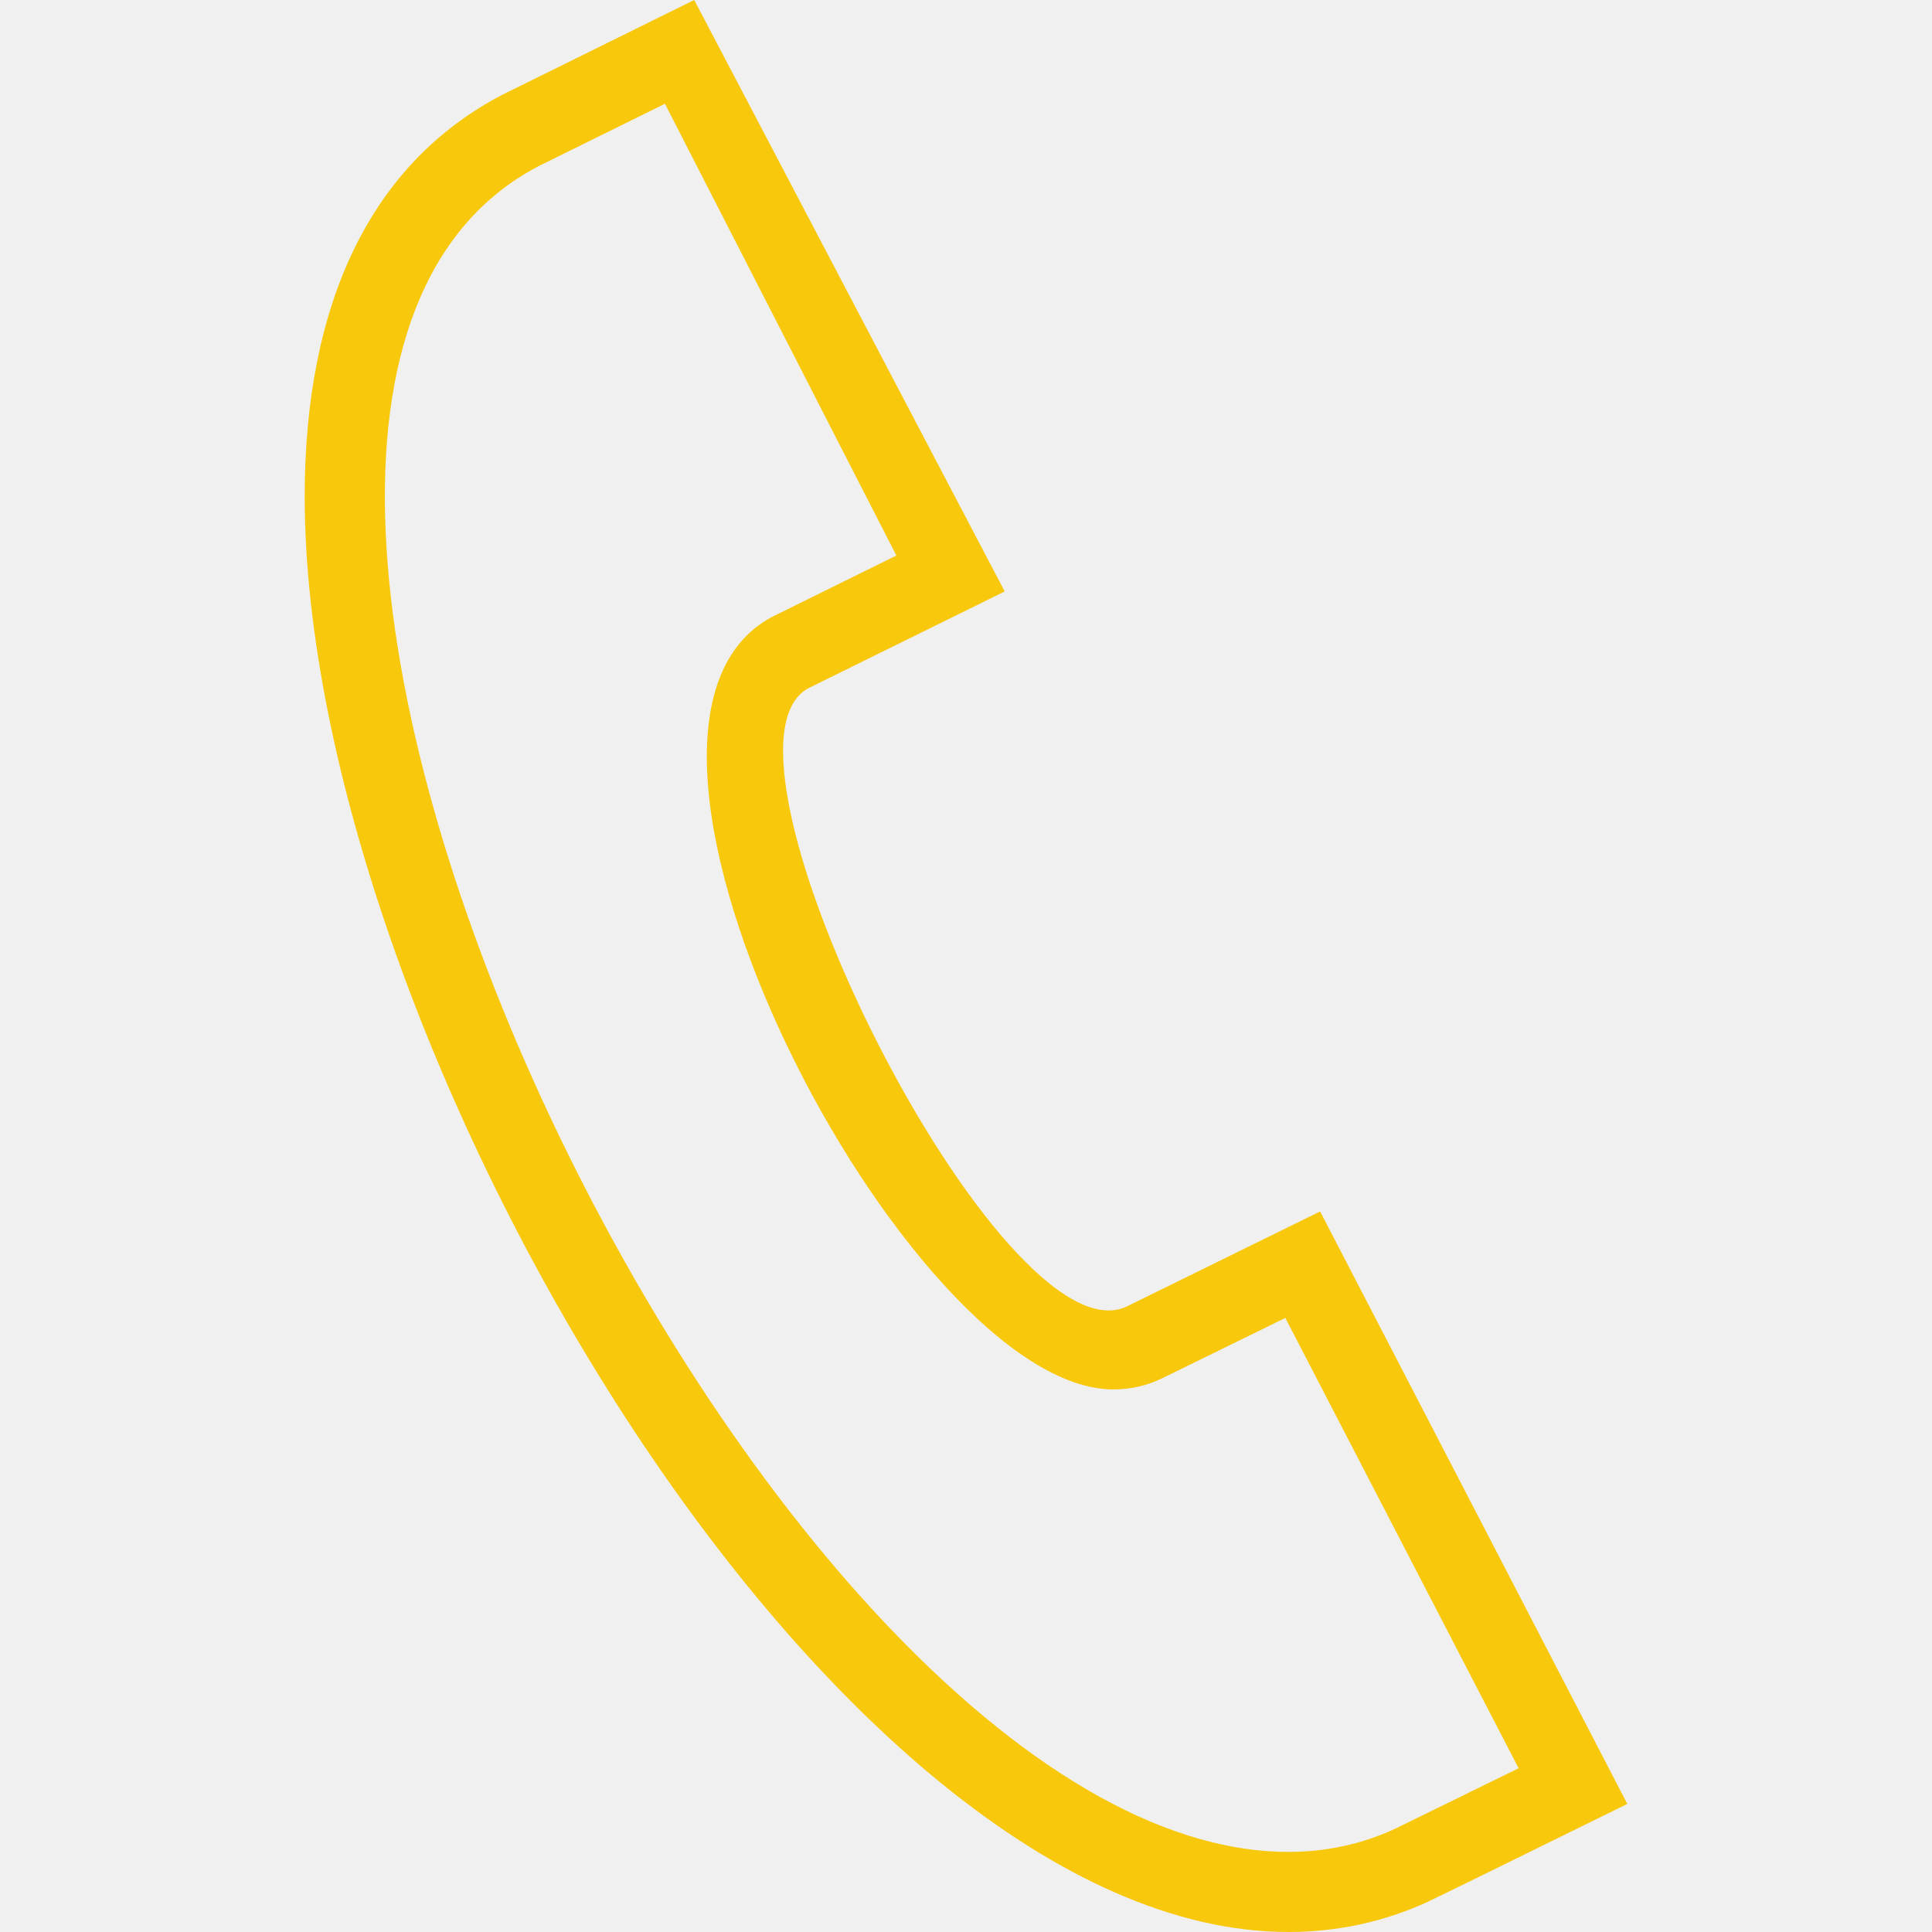
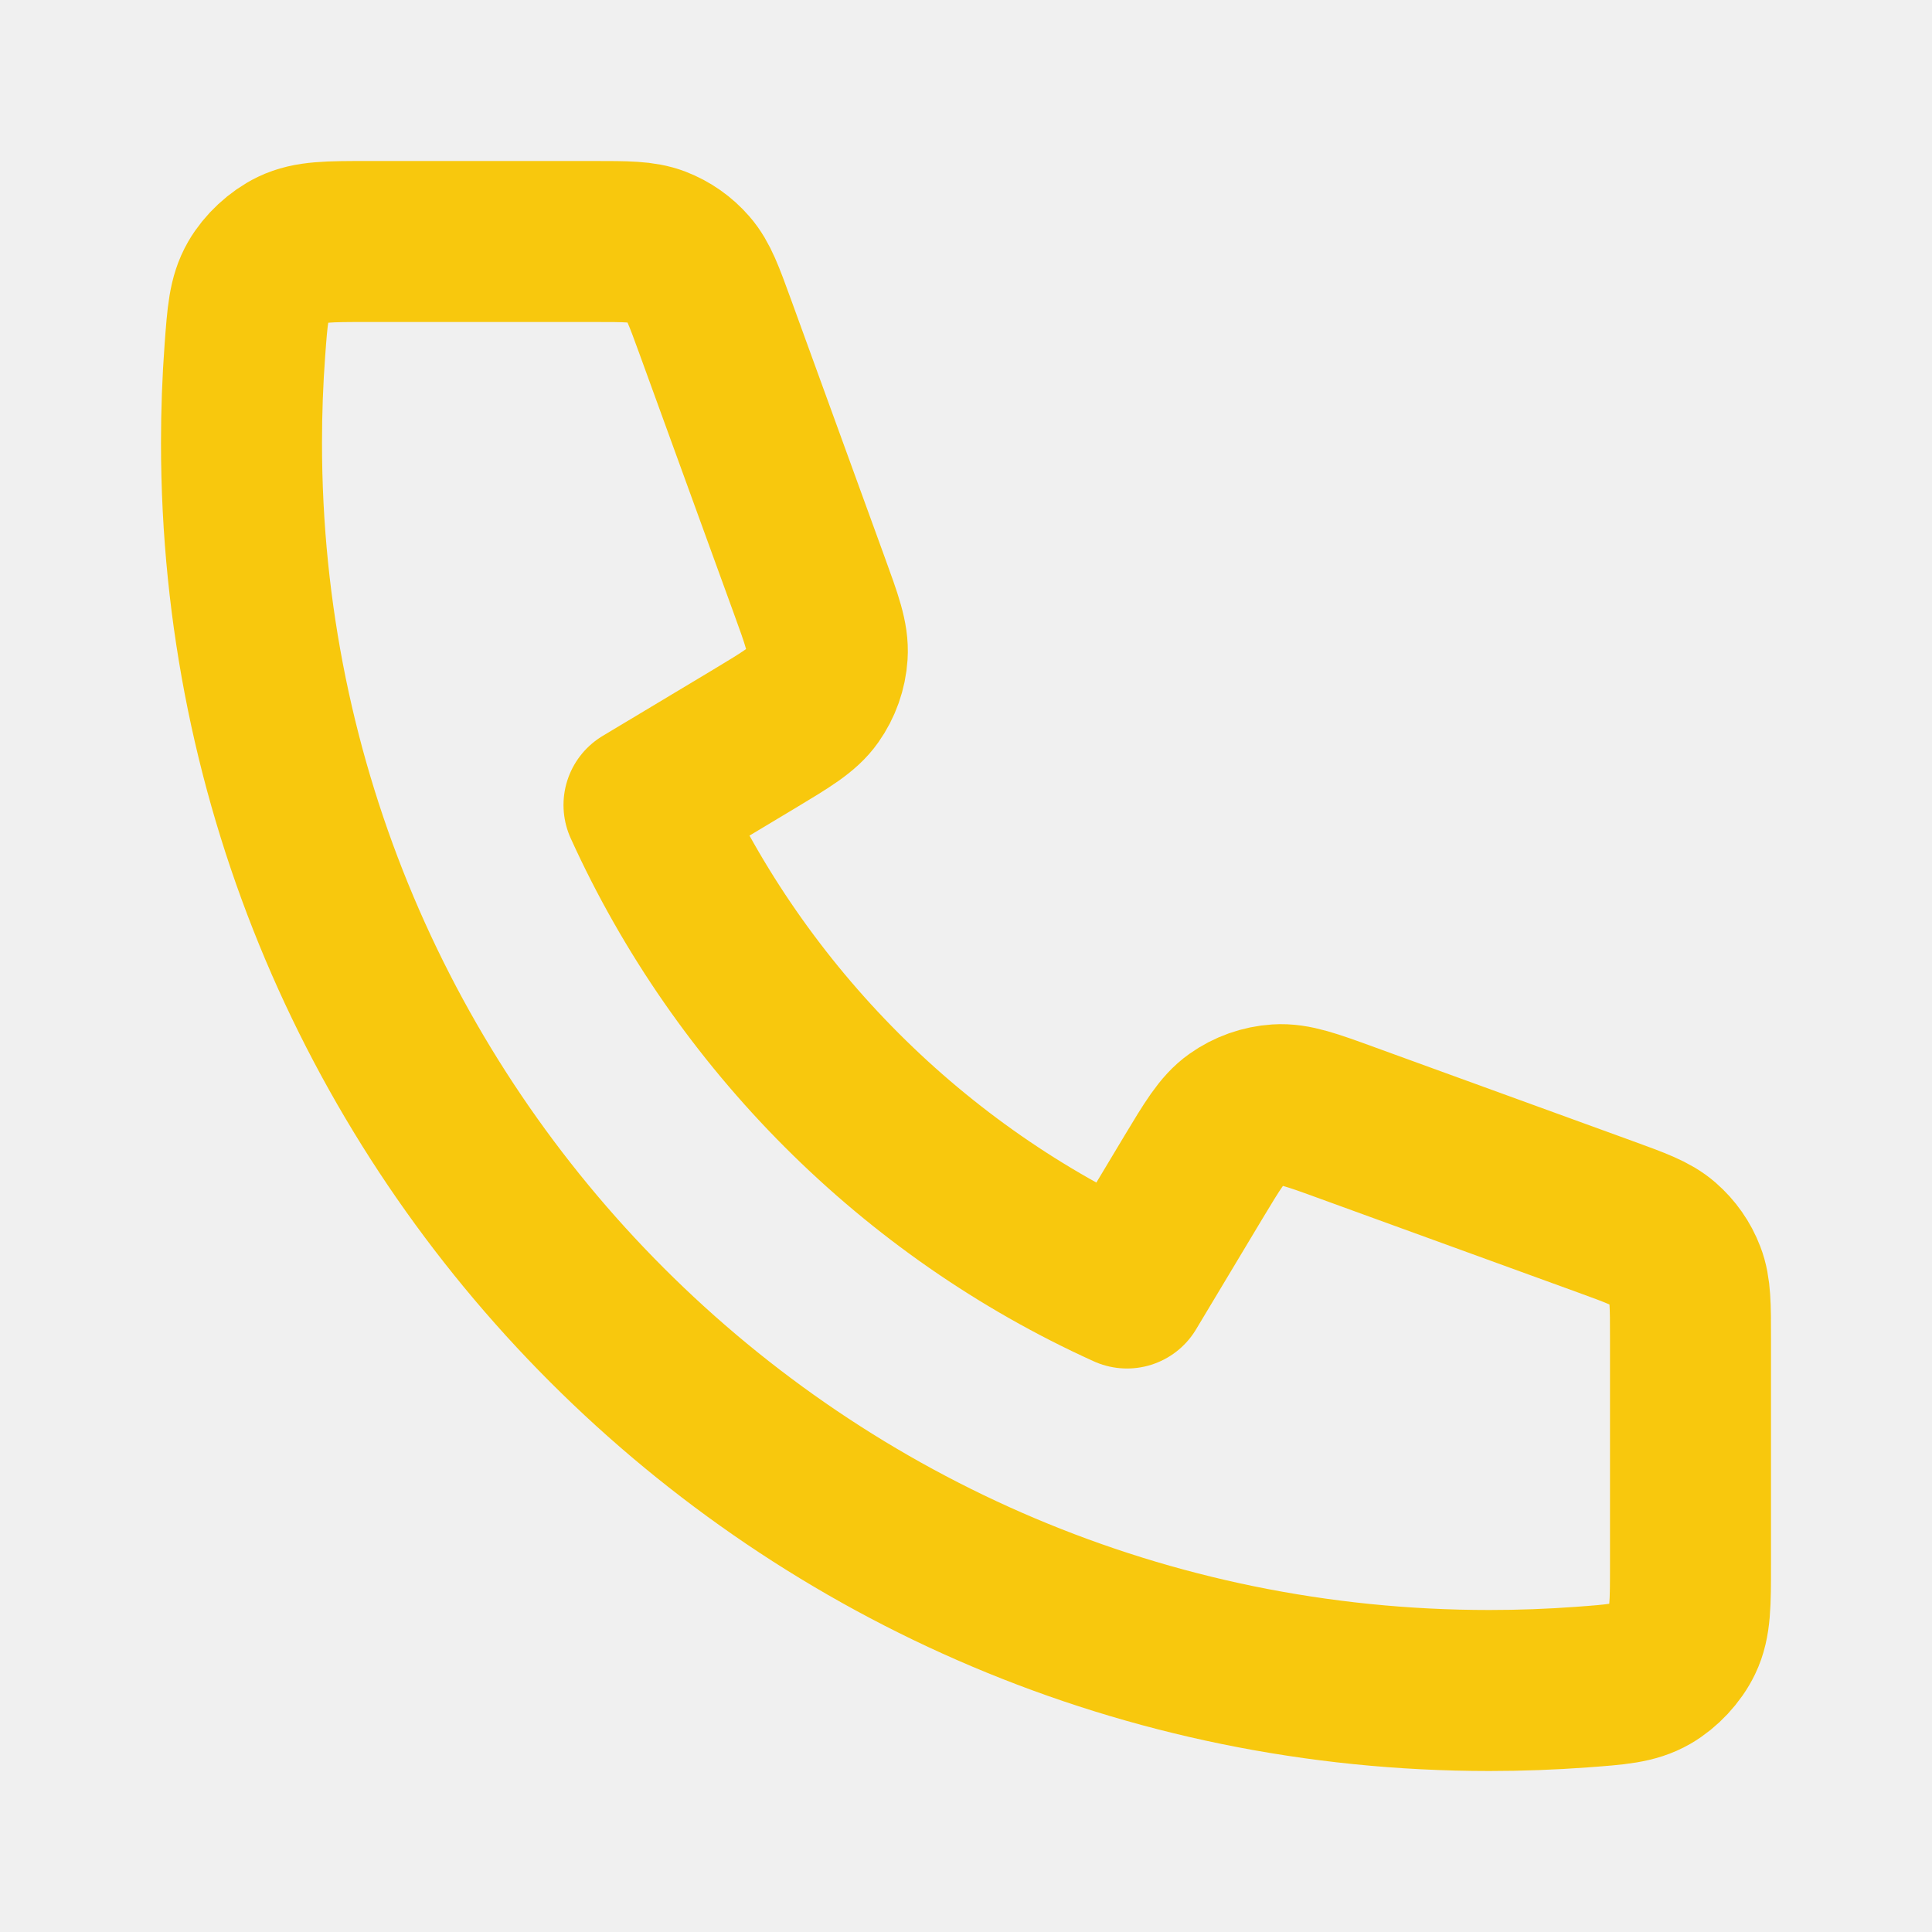
- <svg xmlns="http://www.w3.org/2000/svg" width="100" height="100" viewBox="0 0 130 130" fill="none">
-   <g clip-path="url(#clip0_172_1773)">
-     <path fill-rule="evenodd" clip-rule="evenodd" d="M44.742 6.982L36.27 11.164C4.891 27.522 51.426 124.61 86.699 124.61C89.191 124.61 91.596 124.101 93.833 123.072L102.185 118.982L86.488 88.682L78.146 92.766C77.166 93.237 76.066 93.492 74.912 93.492C61.04 93.492 37.857 49.053 51.94 41.513L60.315 37.38L44.742 6.982ZM86.699 130C55.932 130 20.502 69.799 20.502 33.41C20.502 20.307 25.014 10.953 33.811 6.37L46.713 0L67.605 39.796L54.405 46.302C46.61 50.483 67.454 91.932 75.833 87.902L88.828 81.515L109.498 121.382C109.498 121.382 96.715 127.676 96.086 127.963C93.123 129.323 89.971 130 86.699 130Z" fill="#f8c80d" />
+ <svg xmlns="http://www.w3.org/2000/svg" width="800px" height="800px" viewBox="0 0 24 24" fill="none">
+   <g id="SVGRepo_bgCarrier" stroke-width="0" />
+   <g id="SVGRepo_tracerCarrier" stroke-linecap="round" stroke-linejoin="round" />
+   <g id="SVGRepo_iconCarrier">
+     <path d="M3 5.5C3 14.06 9.94 21 18.5 21C18.886 21 19.269 20.986 19.648 20.958C20.083 20.926 20.301 20.91 20.499 20.796C20.663 20.702 20.819 20.535 20.901 20.364C21 20.158 21 19.918 21 19.438V16.621C21 16.217 21 16.015 20.933 15.842C20.875 15.689 20.779 15.553 20.656 15.446C20.516 15.324 20.326 15.255 19.947 15.117L16.74 13.951C16.299 13.79 16.078 13.71 15.868 13.724C15.684 13.736 15.506 13.799 15.355 13.906C15.184 14.027 15.063 14.229 14.821 14.631L14 16C11.35 14.8 9.202 12.649 8 10L9.369 9.179C9.771 8.937 9.973 8.816 10.094 8.645C10.201 8.494 10.264 8.316 10.276 8.132C10.29 7.922 10.21 7.702 10.049 7.26L8.883 4.053C8.745 3.674 8.676 3.484 8.554 3.344C8.447 3.22 8.311 3.125 8.158 3.066C7.985 3 7.783 3 7.379 3H4.562C4.082 3 3.842 3 3.636 3.099C3.466 3.181 3.298 3.337 3.204 3.501C3.09 3.699 3.074 3.917 3.042 4.352C3.014 4.731 3 5.114 3 5.5Z" stroke="#f8c80d" stroke-width="2" stroke-linecap="round" stroke-linejoin="round" />
  </g>
-   <defs>
-     <clipPath id="clip0_172_1773">
-       <rect width="130" height="130" fill="white" />
-     </clipPath>
-   </defs>
</svg>
